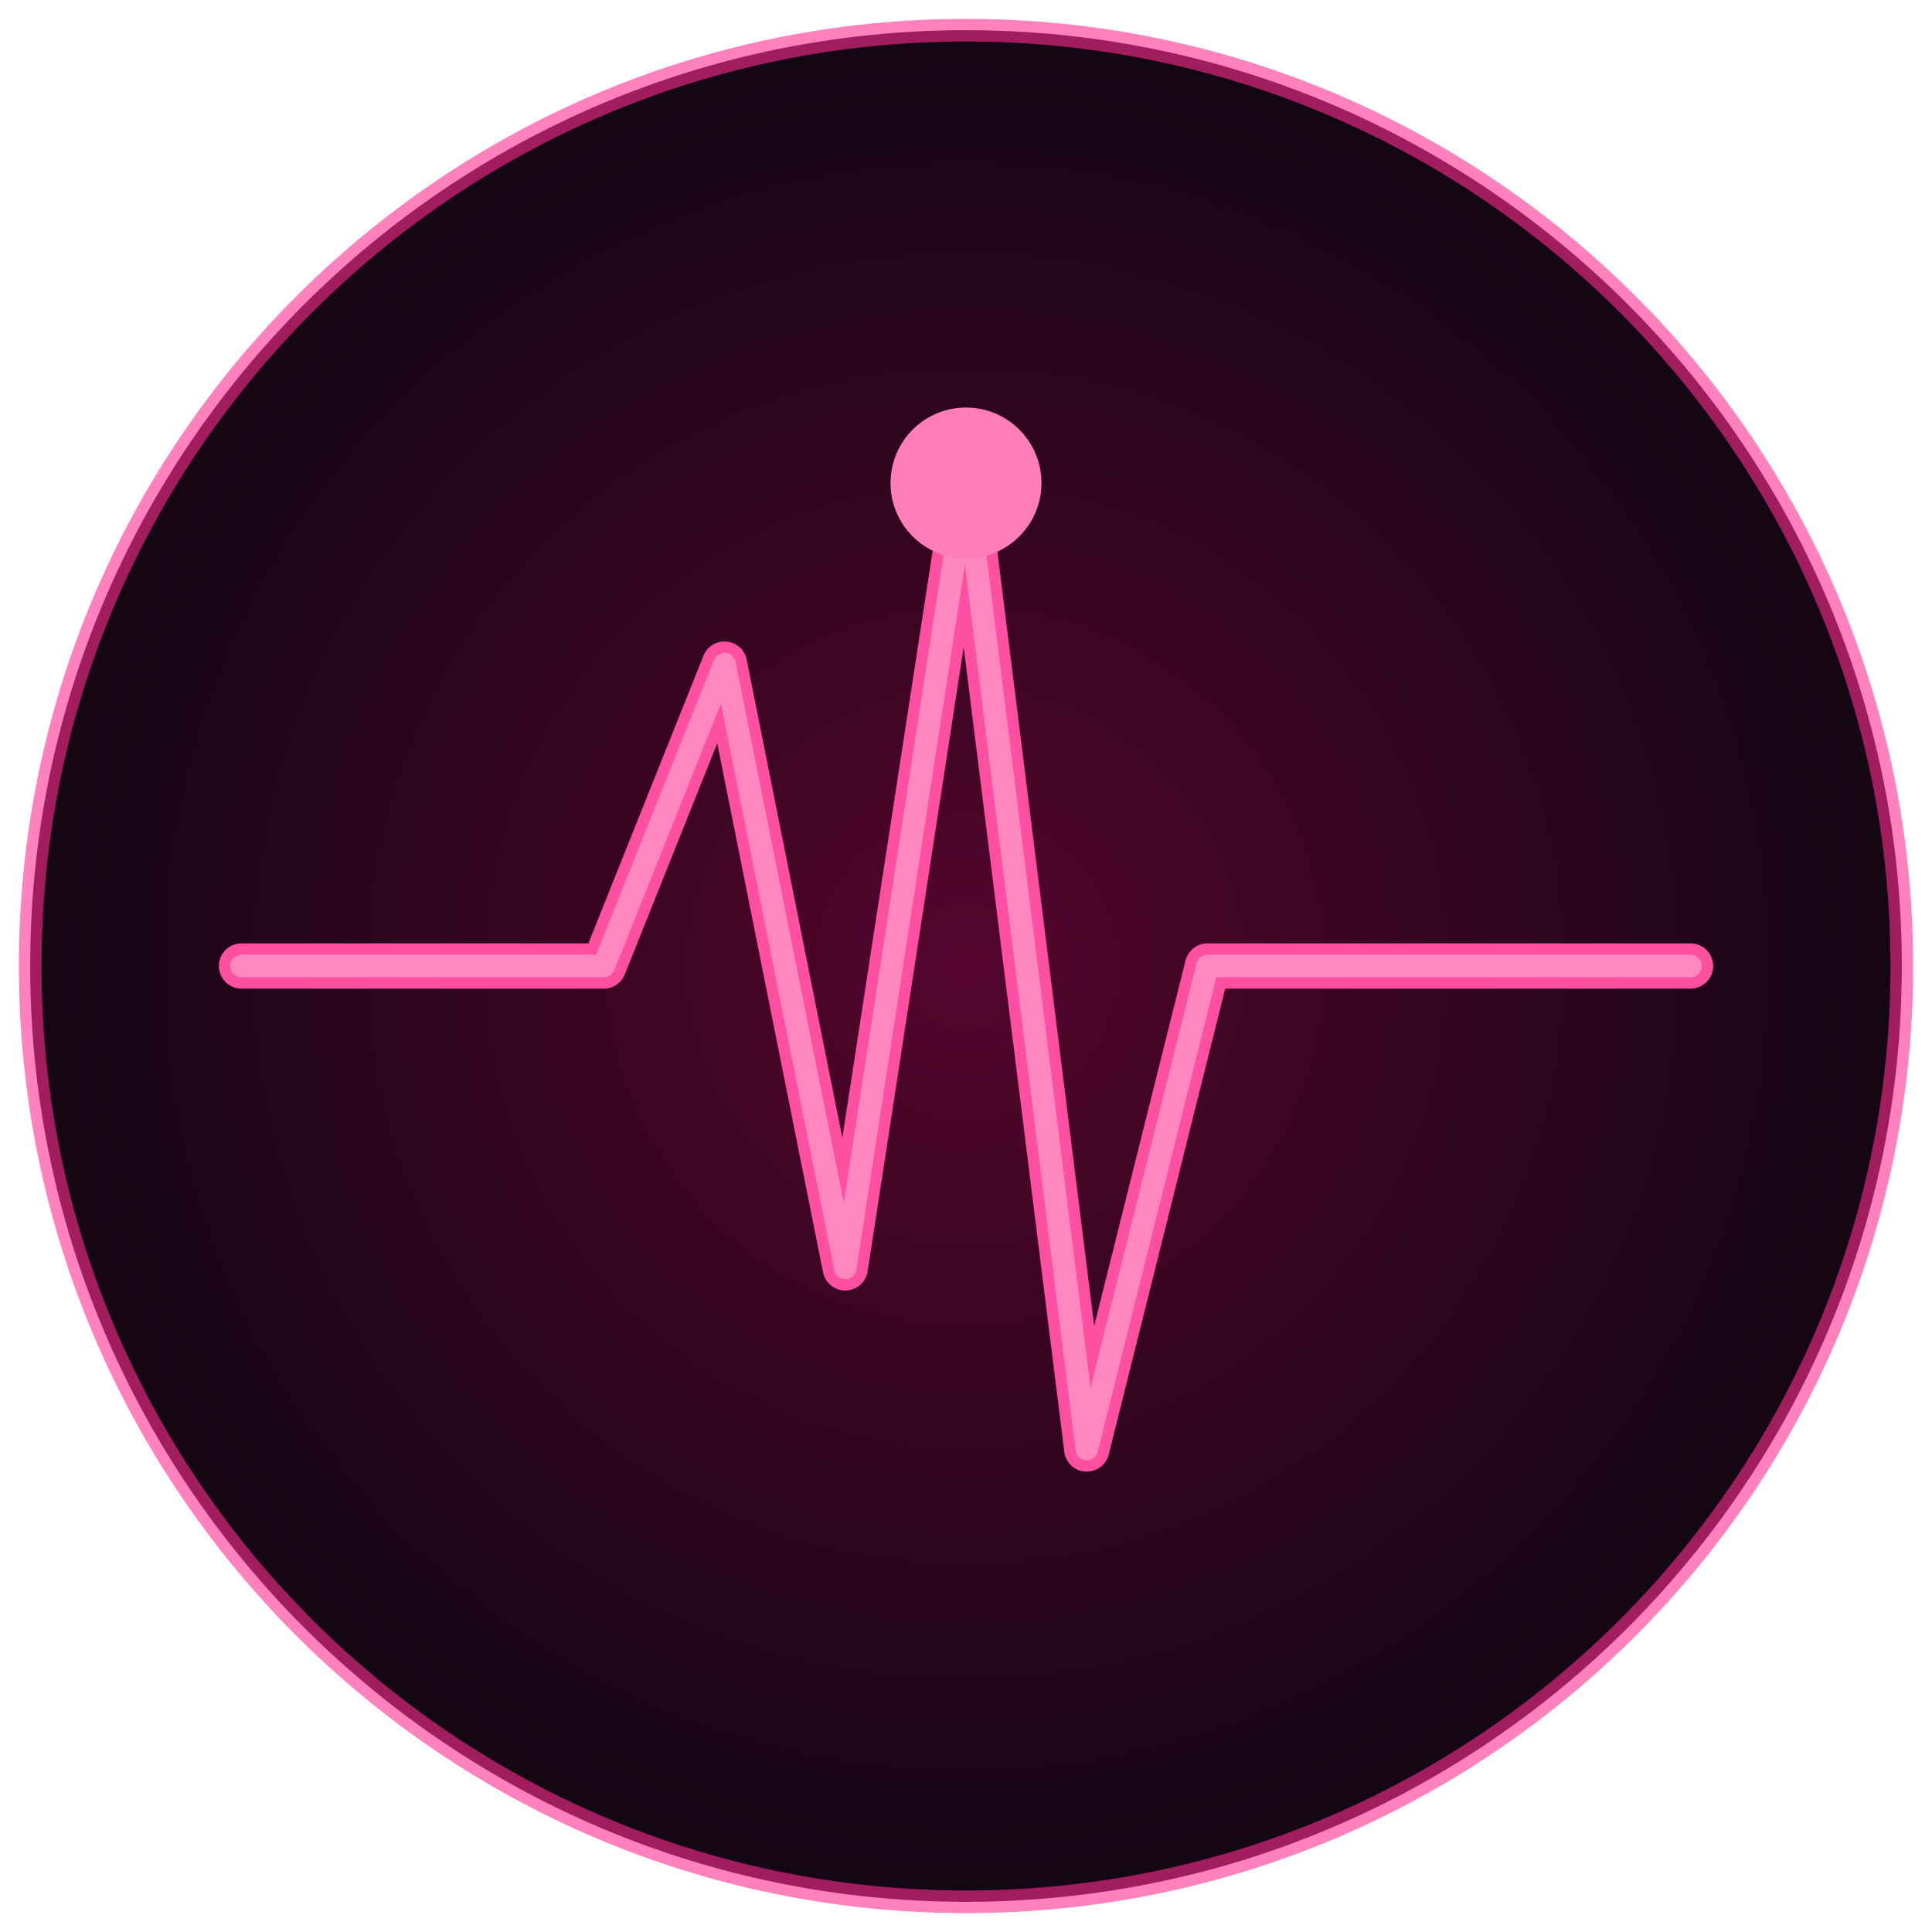
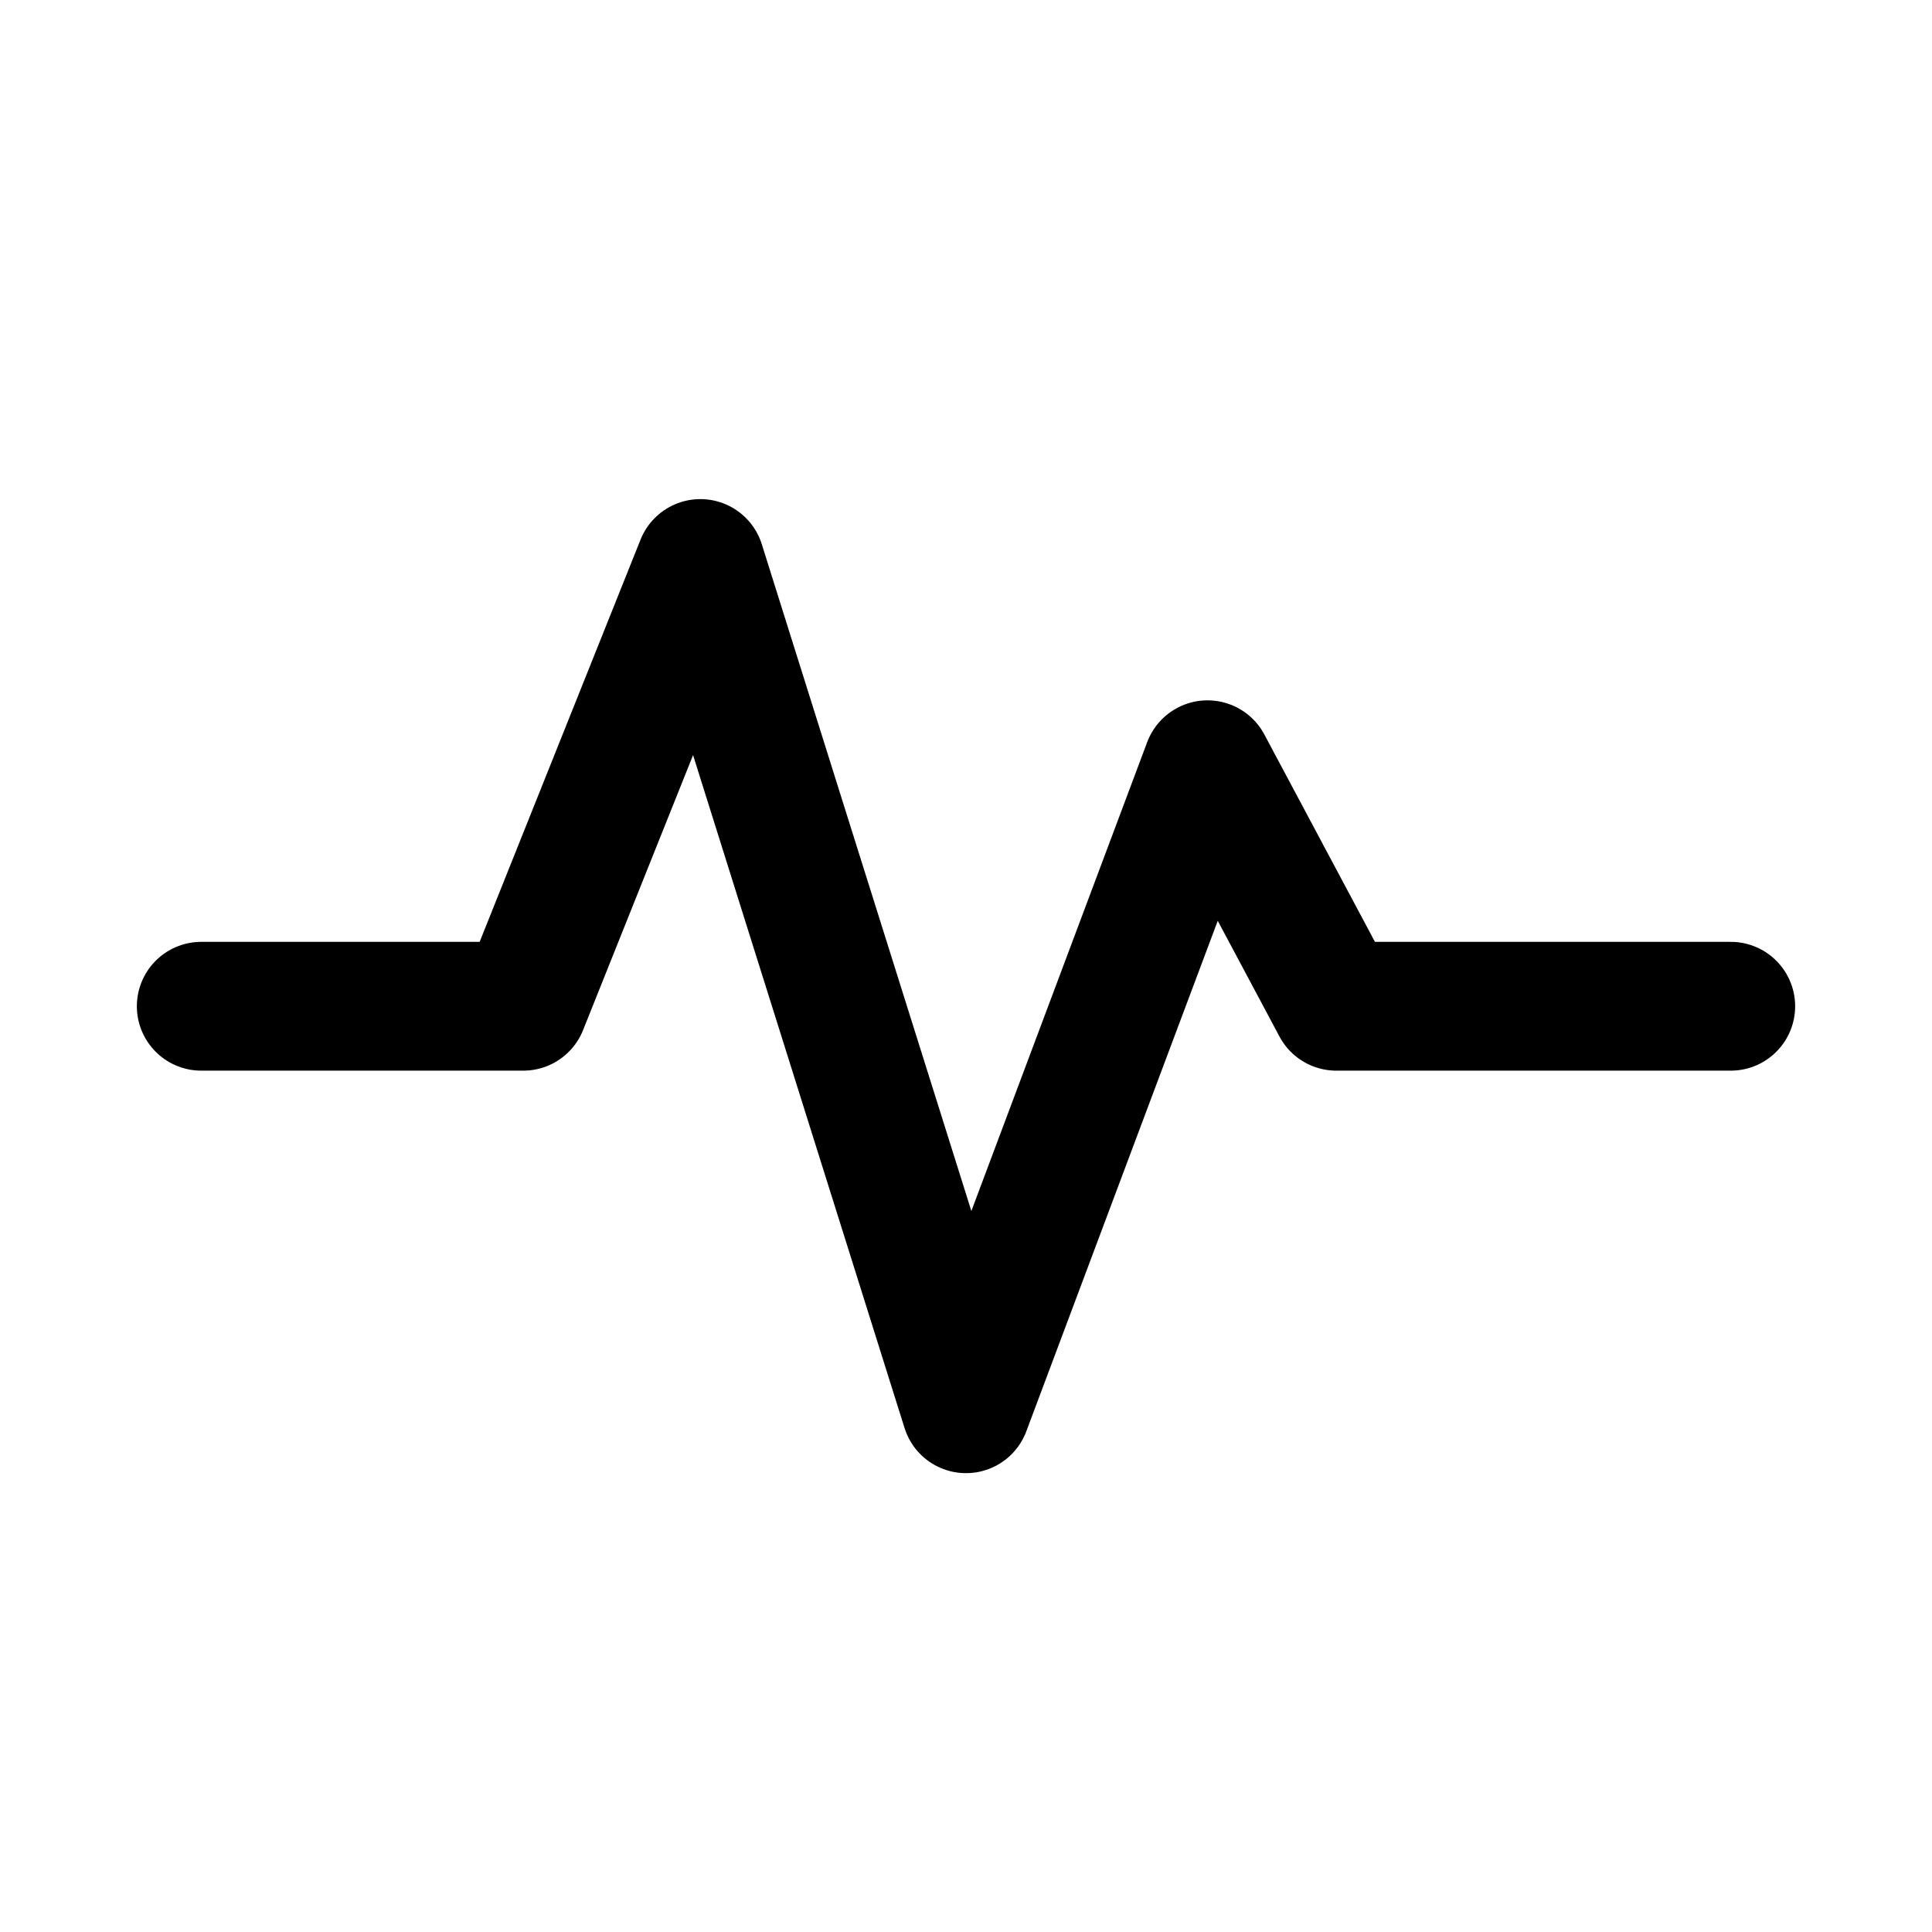
- <svg xmlns="http://www.w3.org/2000/svg" viewBox="0 0 128 128" width="128" height="128" role="img" aria-label="Pulse">
-   <defs>
-     <radialGradient id="pulse-bg" cx="50%" cy="50%" r="60%">
-       <stop offset="0%" stop-color="#54052d" />
-       <stop offset="100%" stop-color="#06060c" />
-     </radialGradient>
-   </defs>
-   <circle cx="64" cy="64" r="62" fill="url(#pulse-bg)" />
-   <circle cx="64" cy="64" r="62" fill="none" stroke="#ff2d91" stroke-width="1.5" opacity="0.6" />
-   <polyline points="16,64 40,64 48,44 56,84 64,32 72,96 80,64 112,64" fill="none" stroke="#ff4fa0" stroke-width="3" stroke-linecap="round" stroke-linejoin="round" />
-   <polyline points="16,64 40,64 48,44 56,84 64,32 72,96 80,64 112,64" fill="none" stroke="#ffacd3" stroke-width="1.5" opacity="0.6" stroke-linecap="round" stroke-linejoin="round" />
-   <circle cx="64" cy="32" r="5" fill="#ff7eb9" />
+ <svg xmlns="http://www.w3.org/2000/svg" viewBox="0 0 24 24" fill="none" stroke="currentColor" stroke-width="1.6" stroke-linecap="round" stroke-linejoin="round">
+   <path d="M2.5 12.5h4l2.2-5.5 3.3 10.5 3-8 1.6 3h4.9" />
</svg>
